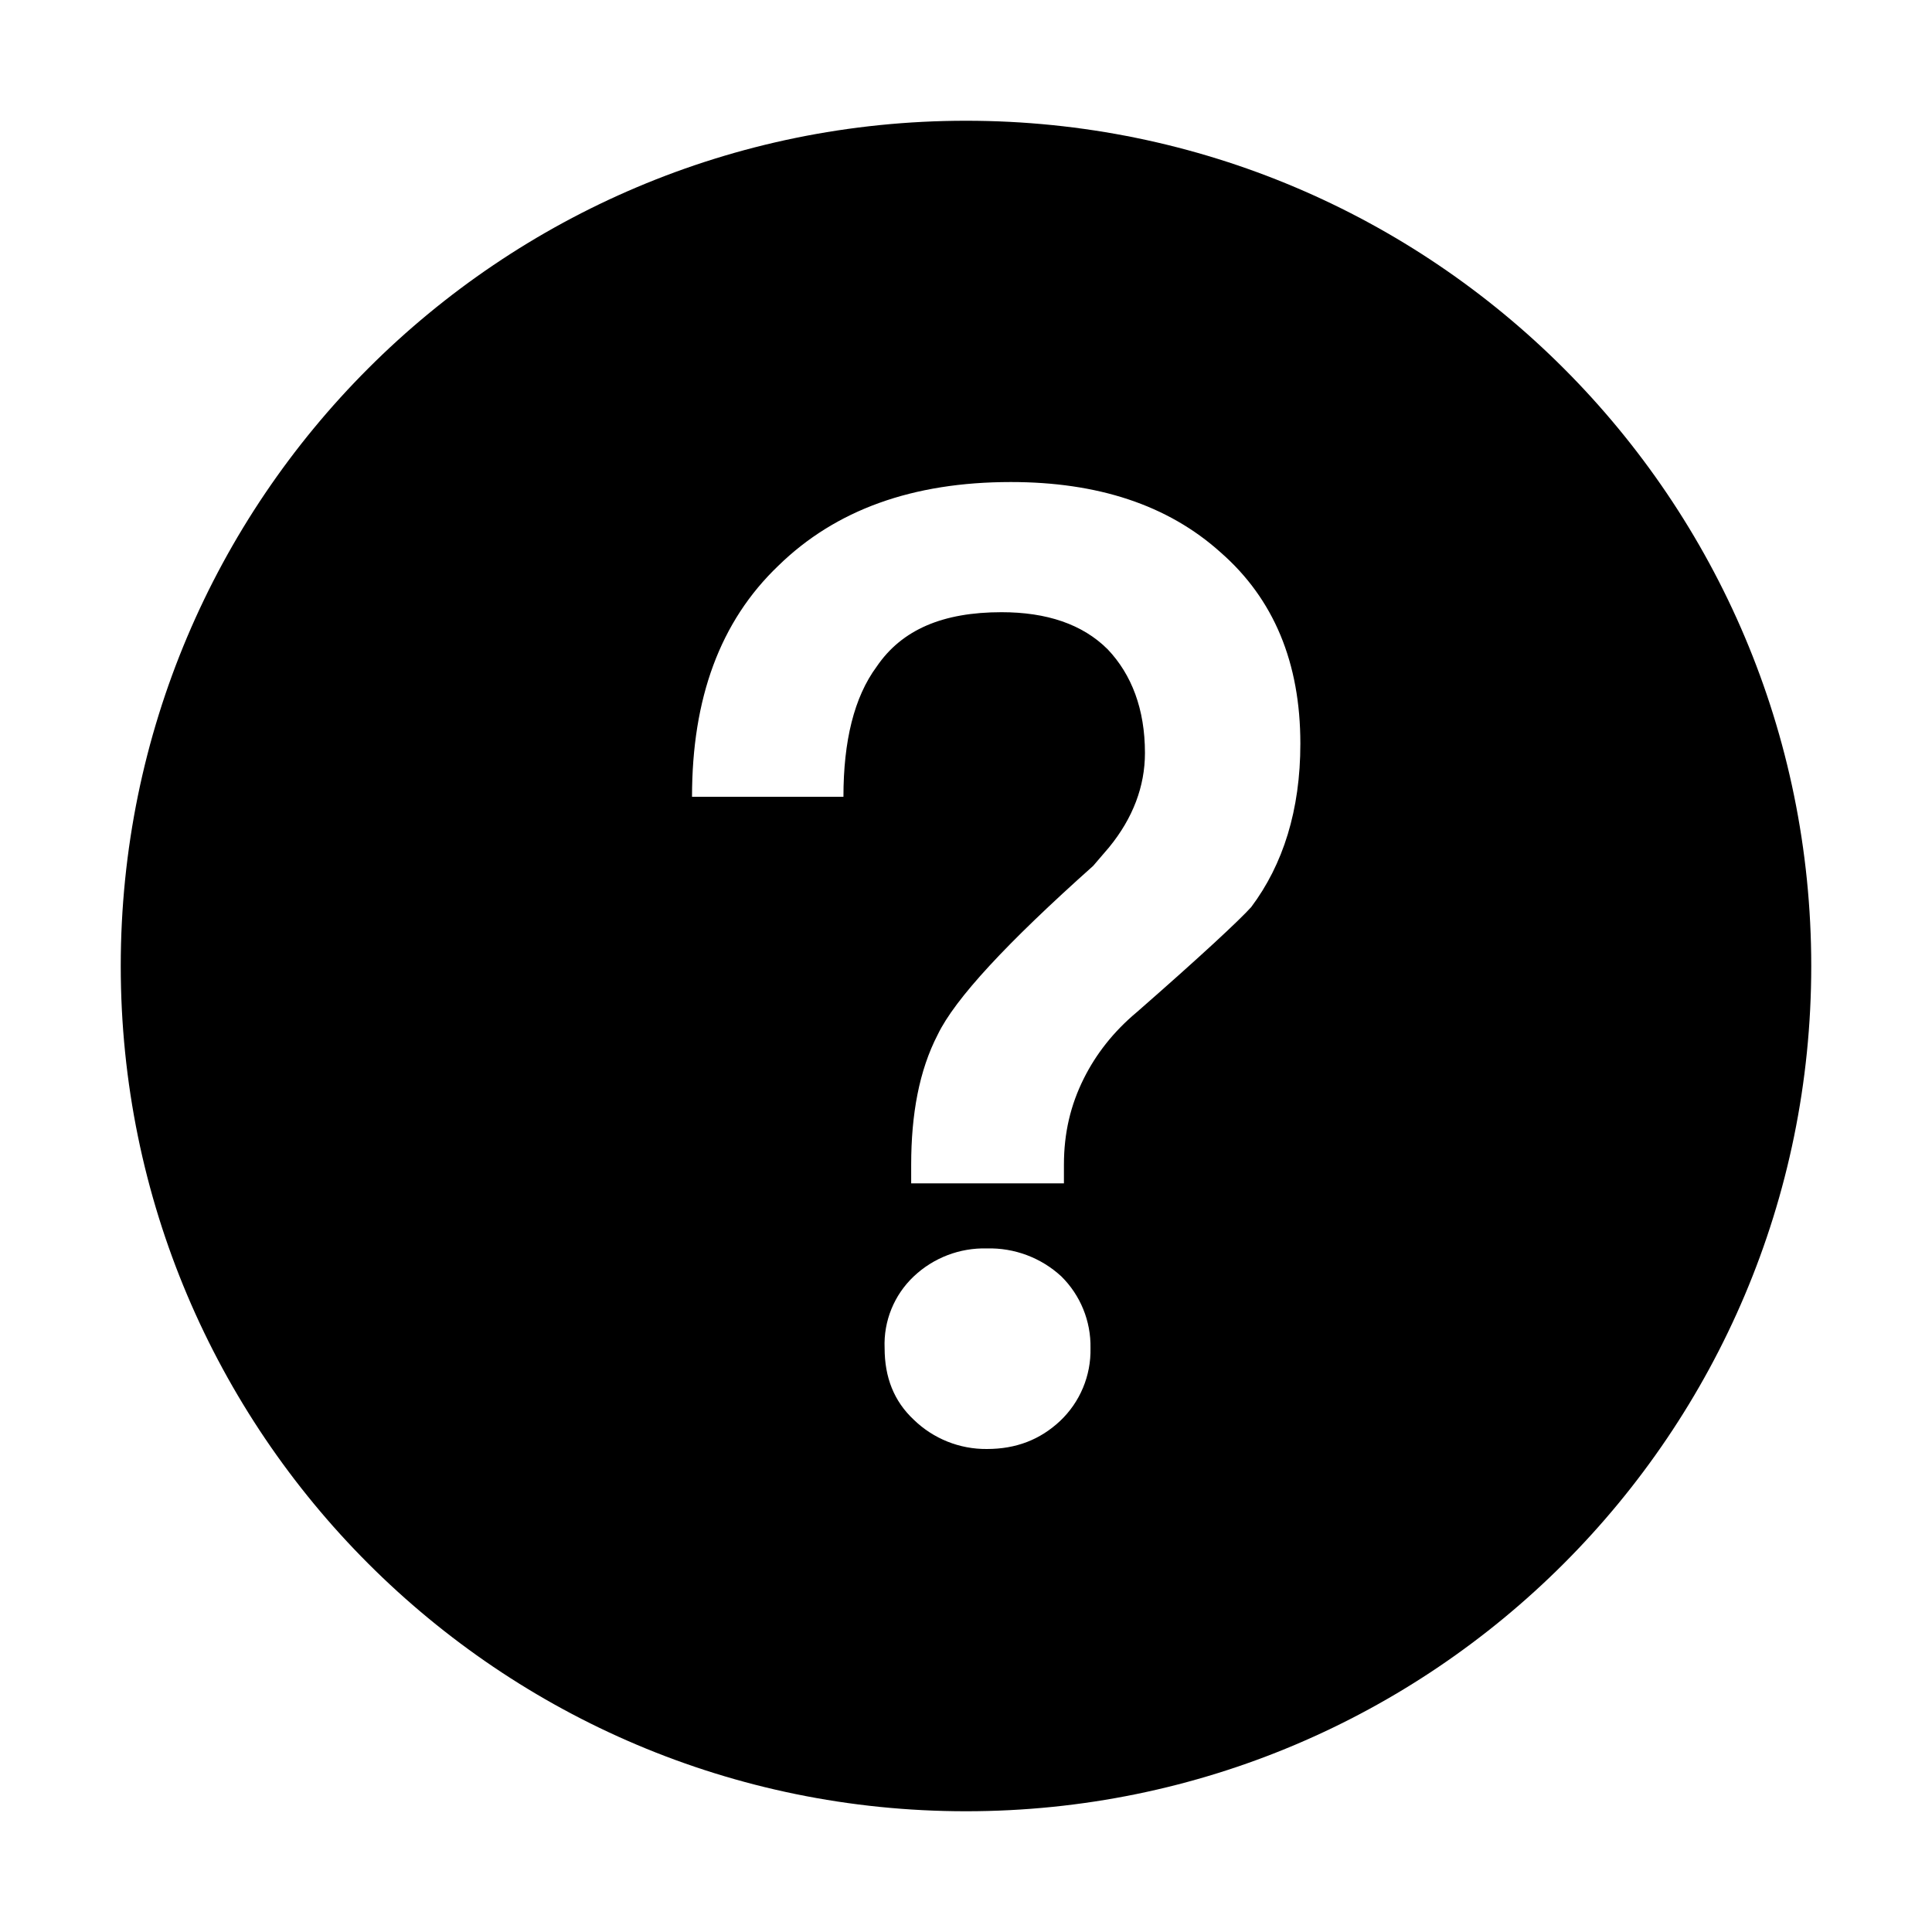
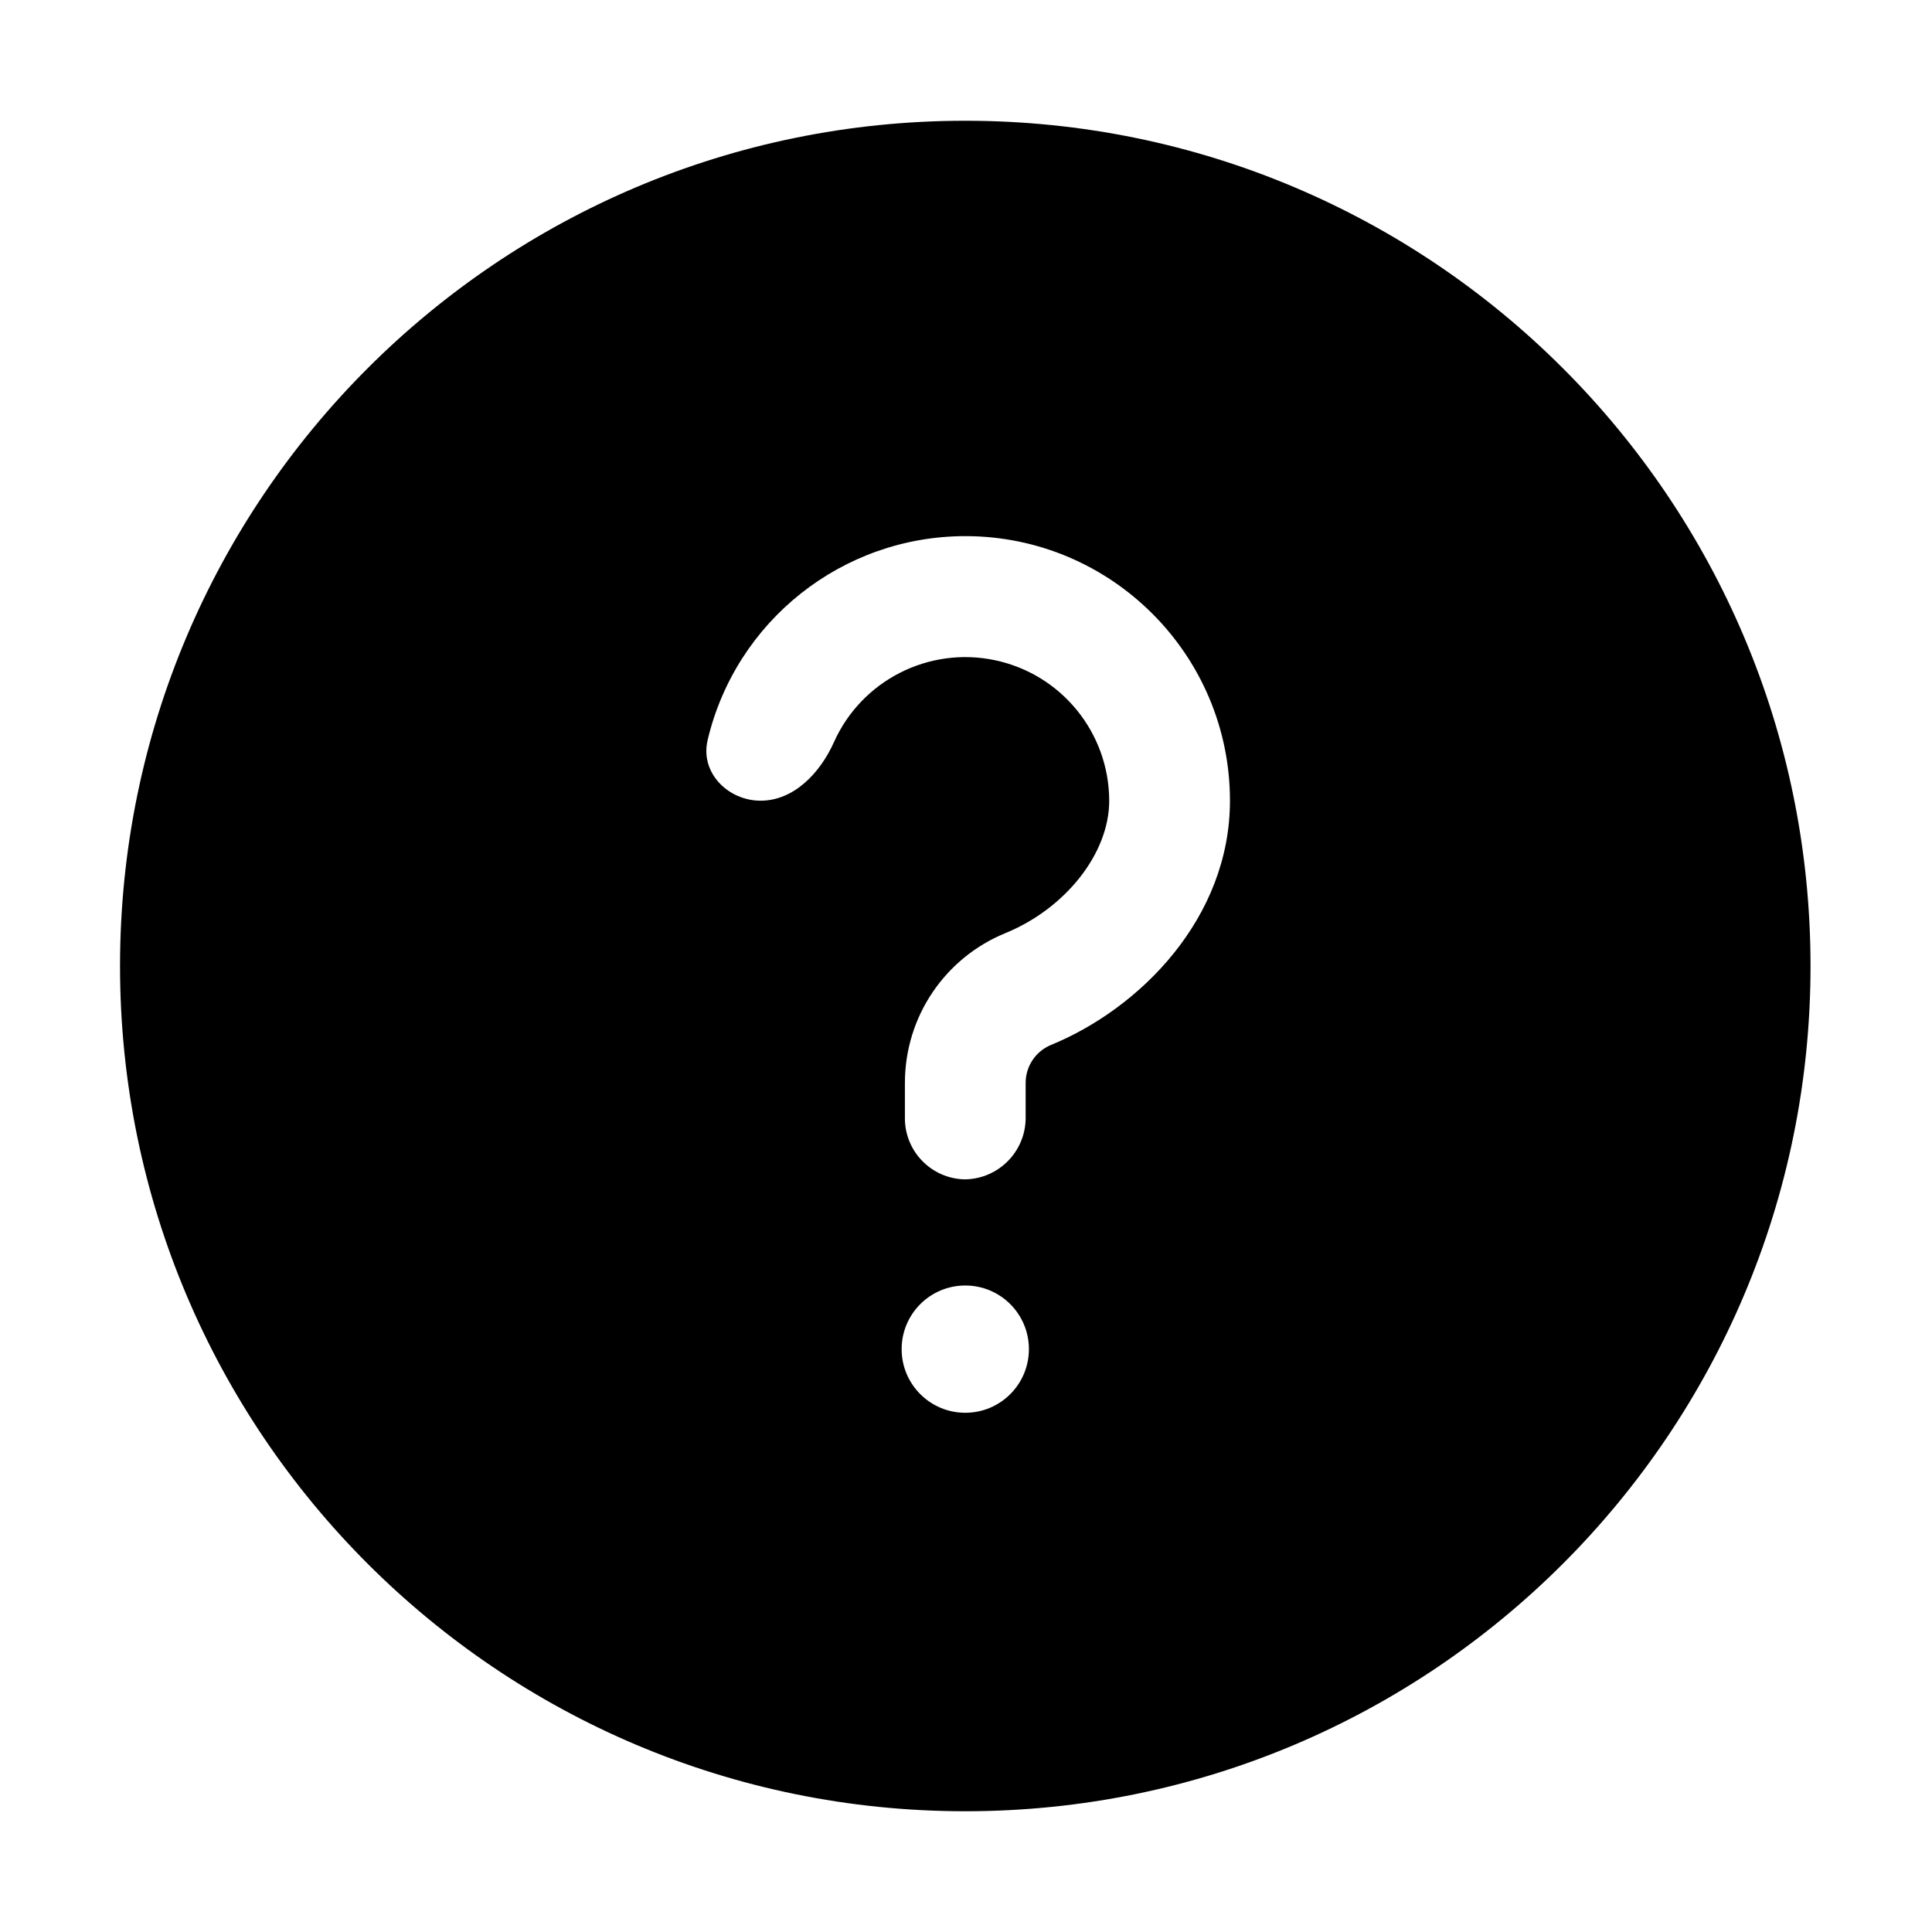
- <svg xmlns="http://www.w3.org/2000/svg" viewBox="0 0 1024 1024">
-   <path fill="currentColor" d="M512 64a448 448 0 1 1 0 896 448 448 0 0 1 0-896m23.744 191.488c-52.096 0-92.928 14.784-123.2 44.352-30.976 29.568-45.76 70.4-45.76 122.496h80.256c0-29.568 5.632-52.8 17.6-68.992 13.376-19.712 35.2-28.864 66.176-28.864 23.936 0 42.944 6.336 56.32 19.712 12.672 13.376 19.712 31.68 19.712 54.912 0 17.6-6.336 34.496-19.008 49.984l-8.448 9.856c-45.76 40.832-73.216 70.4-82.368 89.408-9.856 19.008-14.08 42.24-14.08 68.992v9.856h80.96v-9.856c0-16.896 3.52-31.68 10.56-45.76 6.336-12.672 15.488-24.64 28.16-35.2 33.792-29.568 54.208-48.576 60.544-55.616 16.896-22.528 26.048-51.392 26.048-86.592q0-64.416-42.24-101.376c-28.16-25.344-65.472-37.312-111.232-37.312m-12.672 406.208a54.27 54.27 0 0 0-38.72 14.784 49.4 49.4 0 0 0-15.488 38.016c0 15.488 4.928 28.16 15.488 38.016A54.85 54.85 0 0 0 523.072 768c15.488 0 28.16-4.928 38.72-14.784a51.52 51.52 0 0 0 16.192-38.72 51.97 51.97 0 0 0-15.488-38.016 55.94 55.94 0 0 0-39.424-14.784" />
+ <svg xmlns="http://www.w3.org/2000/svg" viewBox="0 0 16 16">
+   <path fill="currentColor" d="M14.994 8a7 7 0 1 0-14 0 7 7 0 0 0 14 0M5.86 6.13a2.195 2.195 0 0 1 2.134-1.69c1.21 0 2.192.983 2.192 2.191 0 .97-.743 1.721-1.485 2.024a.34.34 0 0 0-.207.315v.292a.51.51 0 0 1-.503.505.506.506 0 0 1-.497-.505V8.97c0-.56.34-1.039.827-1.24l.002-.001c.495-.201.863-.657.863-1.098a1.192 1.192 0 0 0-2.28-.484c-.113.252-.33.484-.607.484-.269 0-.502-.231-.439-.5m1.607 5.042a.527.527 0 1 1 1.054 0 .527.527 0 0 1-1.054 0" />
</svg>
